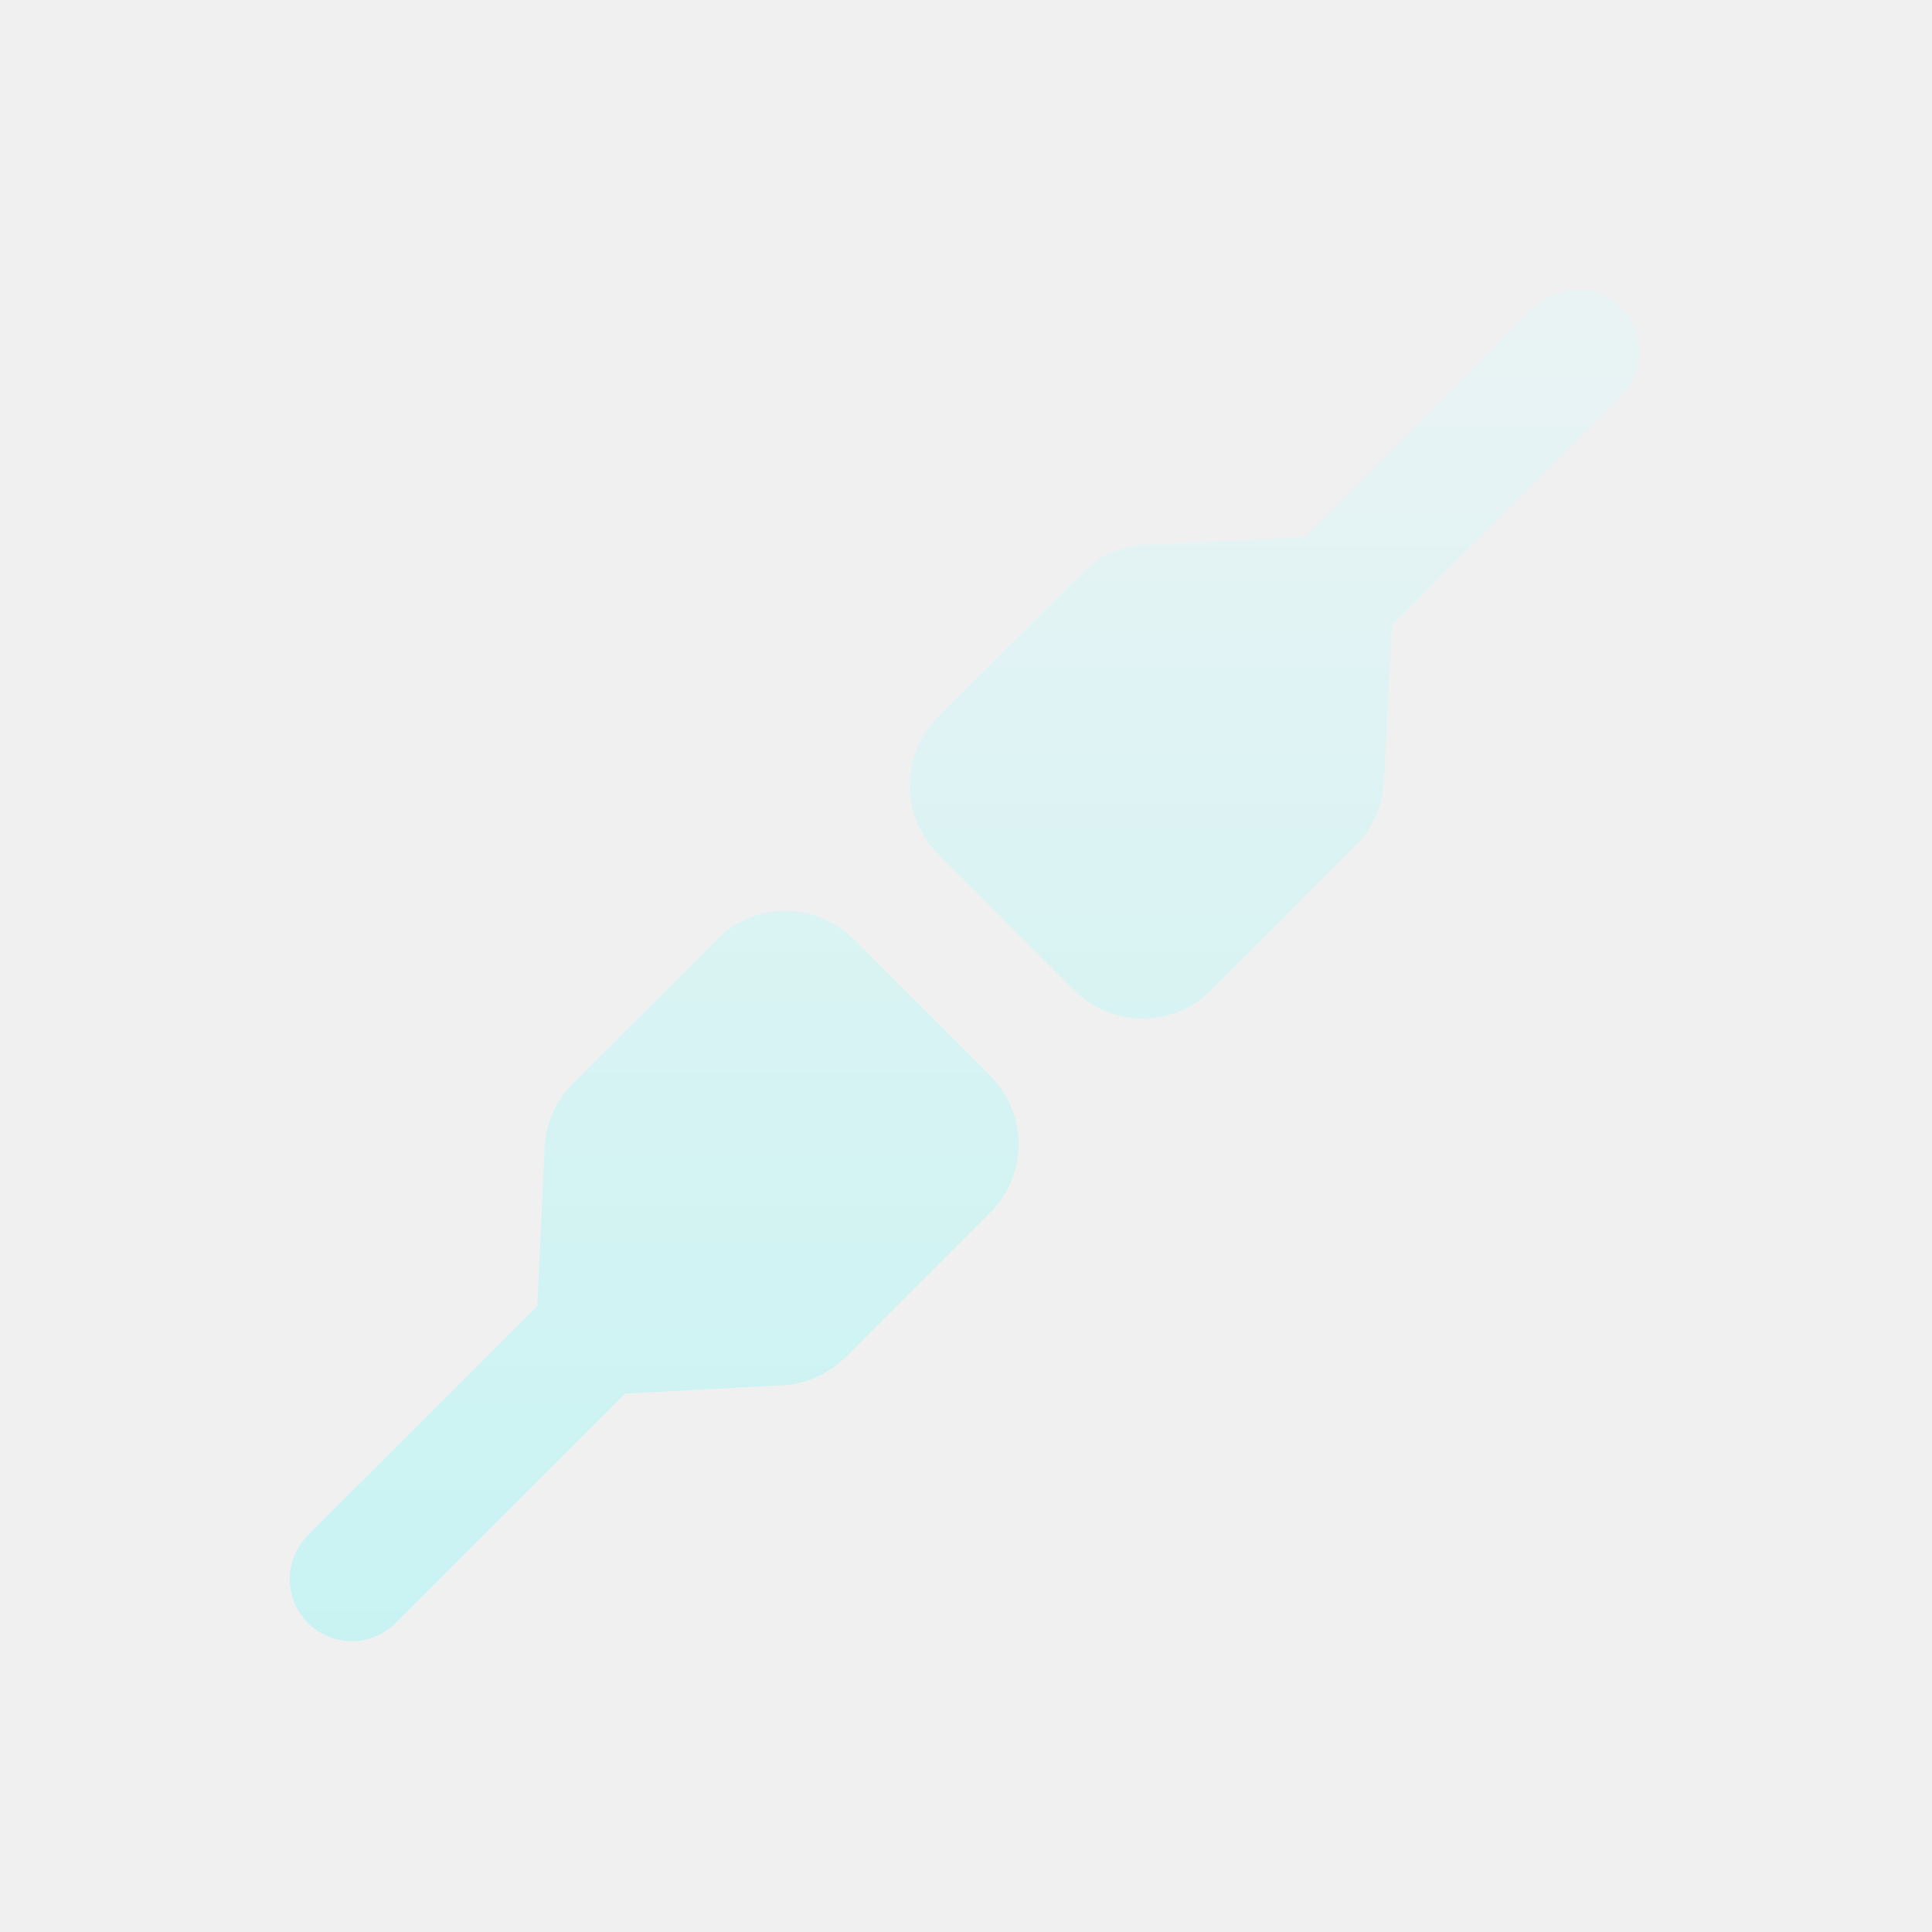
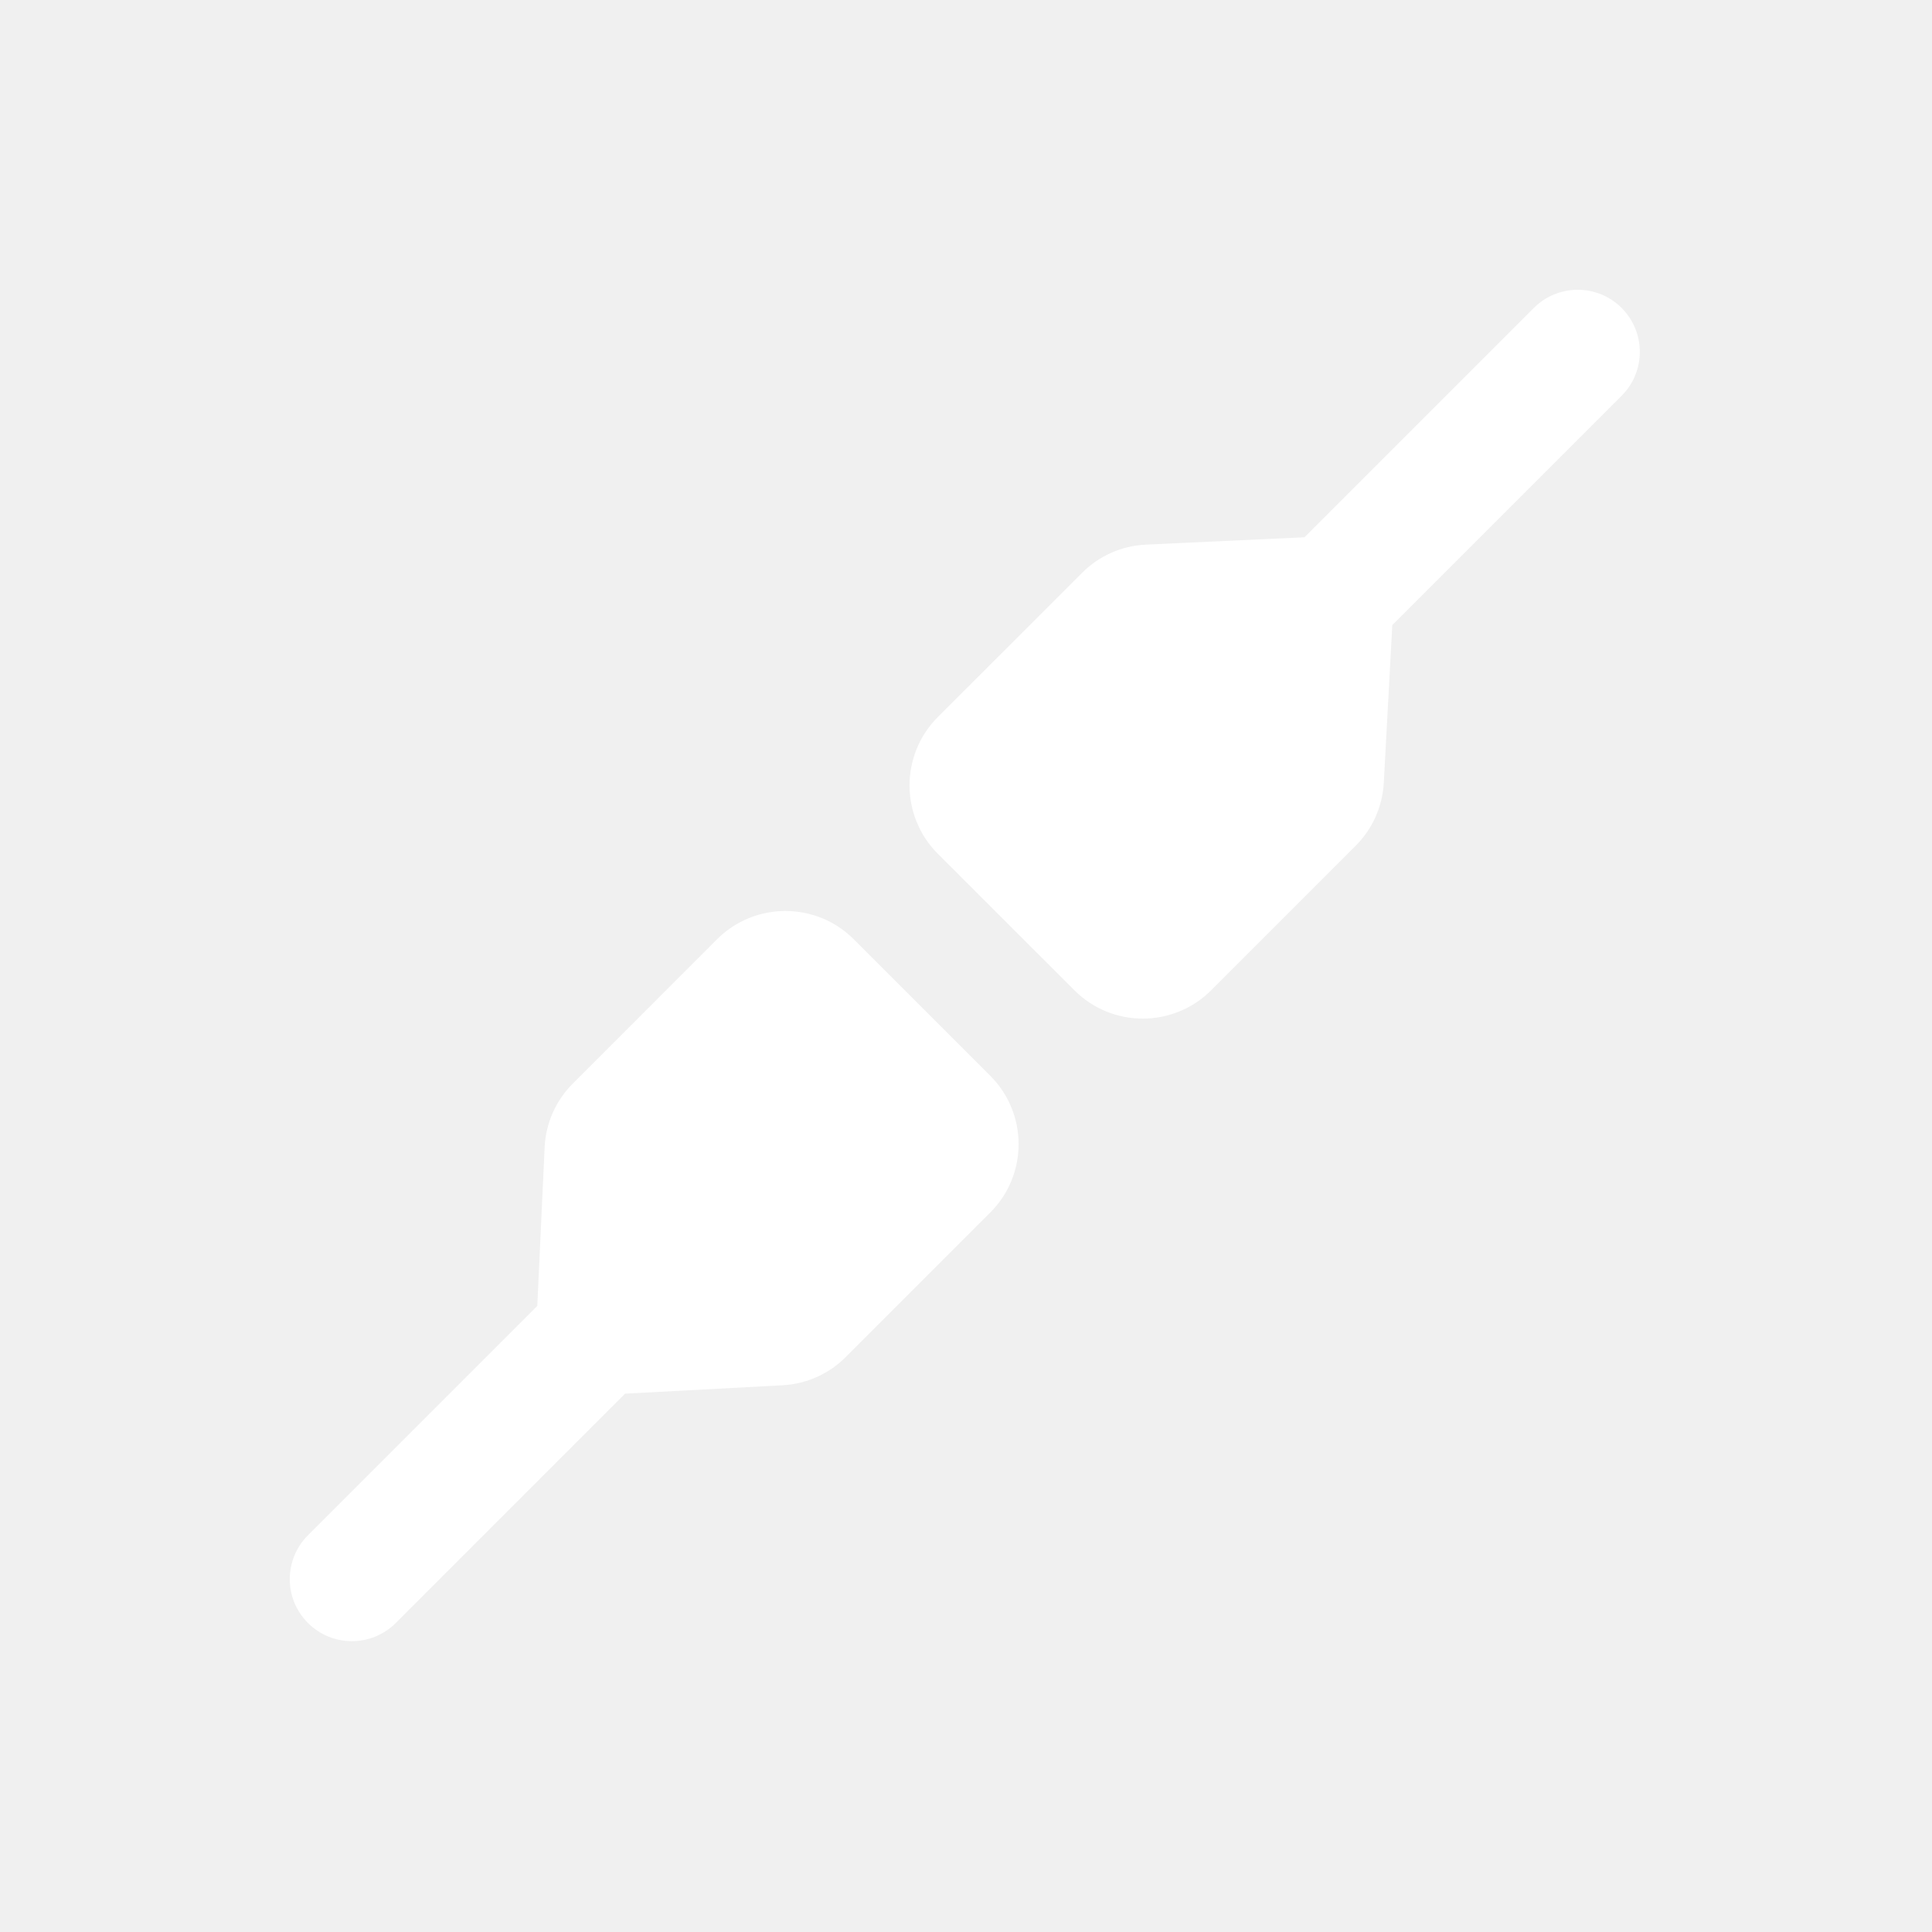
<svg xmlns="http://www.w3.org/2000/svg" width="20" height="20" viewBox="0 0 20 20">
-   <defs>
-     <linearGradient id="network-none-symbolic-a" x1="50%" x2="50%" y1="2.055%" y2="97.559%">
-       <stop offset="0%" stop-color="#DBFDFF" />
-       <stop offset="100%" stop-color="#70FBFB" />
-     </linearGradient>
-   </defs>
-   <path fill="url(#network-none-symbolic-a)" fill-rule="evenodd" d="M8.838,9.723 L10.252,11.137 C10.642,11.528 10.642,12.161 10.252,12.551 L8.755,14.048 C8.581,14.223 8.348,14.327 8.102,14.34 L6.471,14.427 L4.097,16.801 C3.846,17.052 3.439,17.052 3.188,16.801 C2.937,16.551 2.937,16.144 3.188,15.893 L5.562,13.519 L5.638,11.878 C5.649,11.629 5.753,11.393 5.93,11.217 L7.423,9.723 C7.814,9.333 8.447,9.333 8.838,9.723 Z M15.878,3.188 C16.129,2.937 16.536,2.937 16.787,3.188 C17.038,3.439 17.038,3.846 16.787,4.097 L16.787,4.097 L14.413,6.471 L14.325,8.102 C14.312,8.348 14.208,8.581 14.034,8.755 L14.034,8.755 L12.537,10.252 C12.146,10.642 11.513,10.642 11.123,10.252 L11.123,10.252 L9.708,8.838 C9.318,8.447 9.318,7.814 9.708,7.423 L9.708,7.423 L11.202,5.93 C11.378,5.753 11.614,5.649 11.863,5.638 L11.863,5.638 L13.504,5.562 Z" opacity=".3" />
+   <path fill="#FFF" fill-rule="evenodd" d="M8.838,9.723 L10.252,11.137 C10.642,11.528 10.642,12.161 10.252,12.551 L8.755,14.048 C8.581,14.223 8.348,14.327 8.102,14.34 L6.471,14.427 L4.097,16.801 C3.846,17.052 3.439,17.052 3.188,16.801 C2.937,16.551 2.937,16.144 3.188,15.893 L5.562,13.519 L5.638,11.878 C5.649,11.629 5.753,11.393 5.93,11.217 L7.423,9.723 C7.814,9.333 8.447,9.333 8.838,9.723 Z M15.878,3.188 C16.129,2.937 16.536,2.937 16.787,3.188 C17.038,3.439 17.038,3.846 16.787,4.097 L16.787,4.097 L14.413,6.471 L14.325,8.102 C14.312,8.348 14.208,8.581 14.034,8.755 L14.034,8.755 L12.537,10.252 C12.146,10.642 11.513,10.642 11.123,10.252 L11.123,10.252 L9.708,8.838 C9.318,8.447 9.318,7.814 9.708,7.423 L9.708,7.423 L11.202,5.93 C11.378,5.753 11.614,5.649 11.863,5.638 L11.863,5.638 L13.504,5.562 Z" />
</svg>
